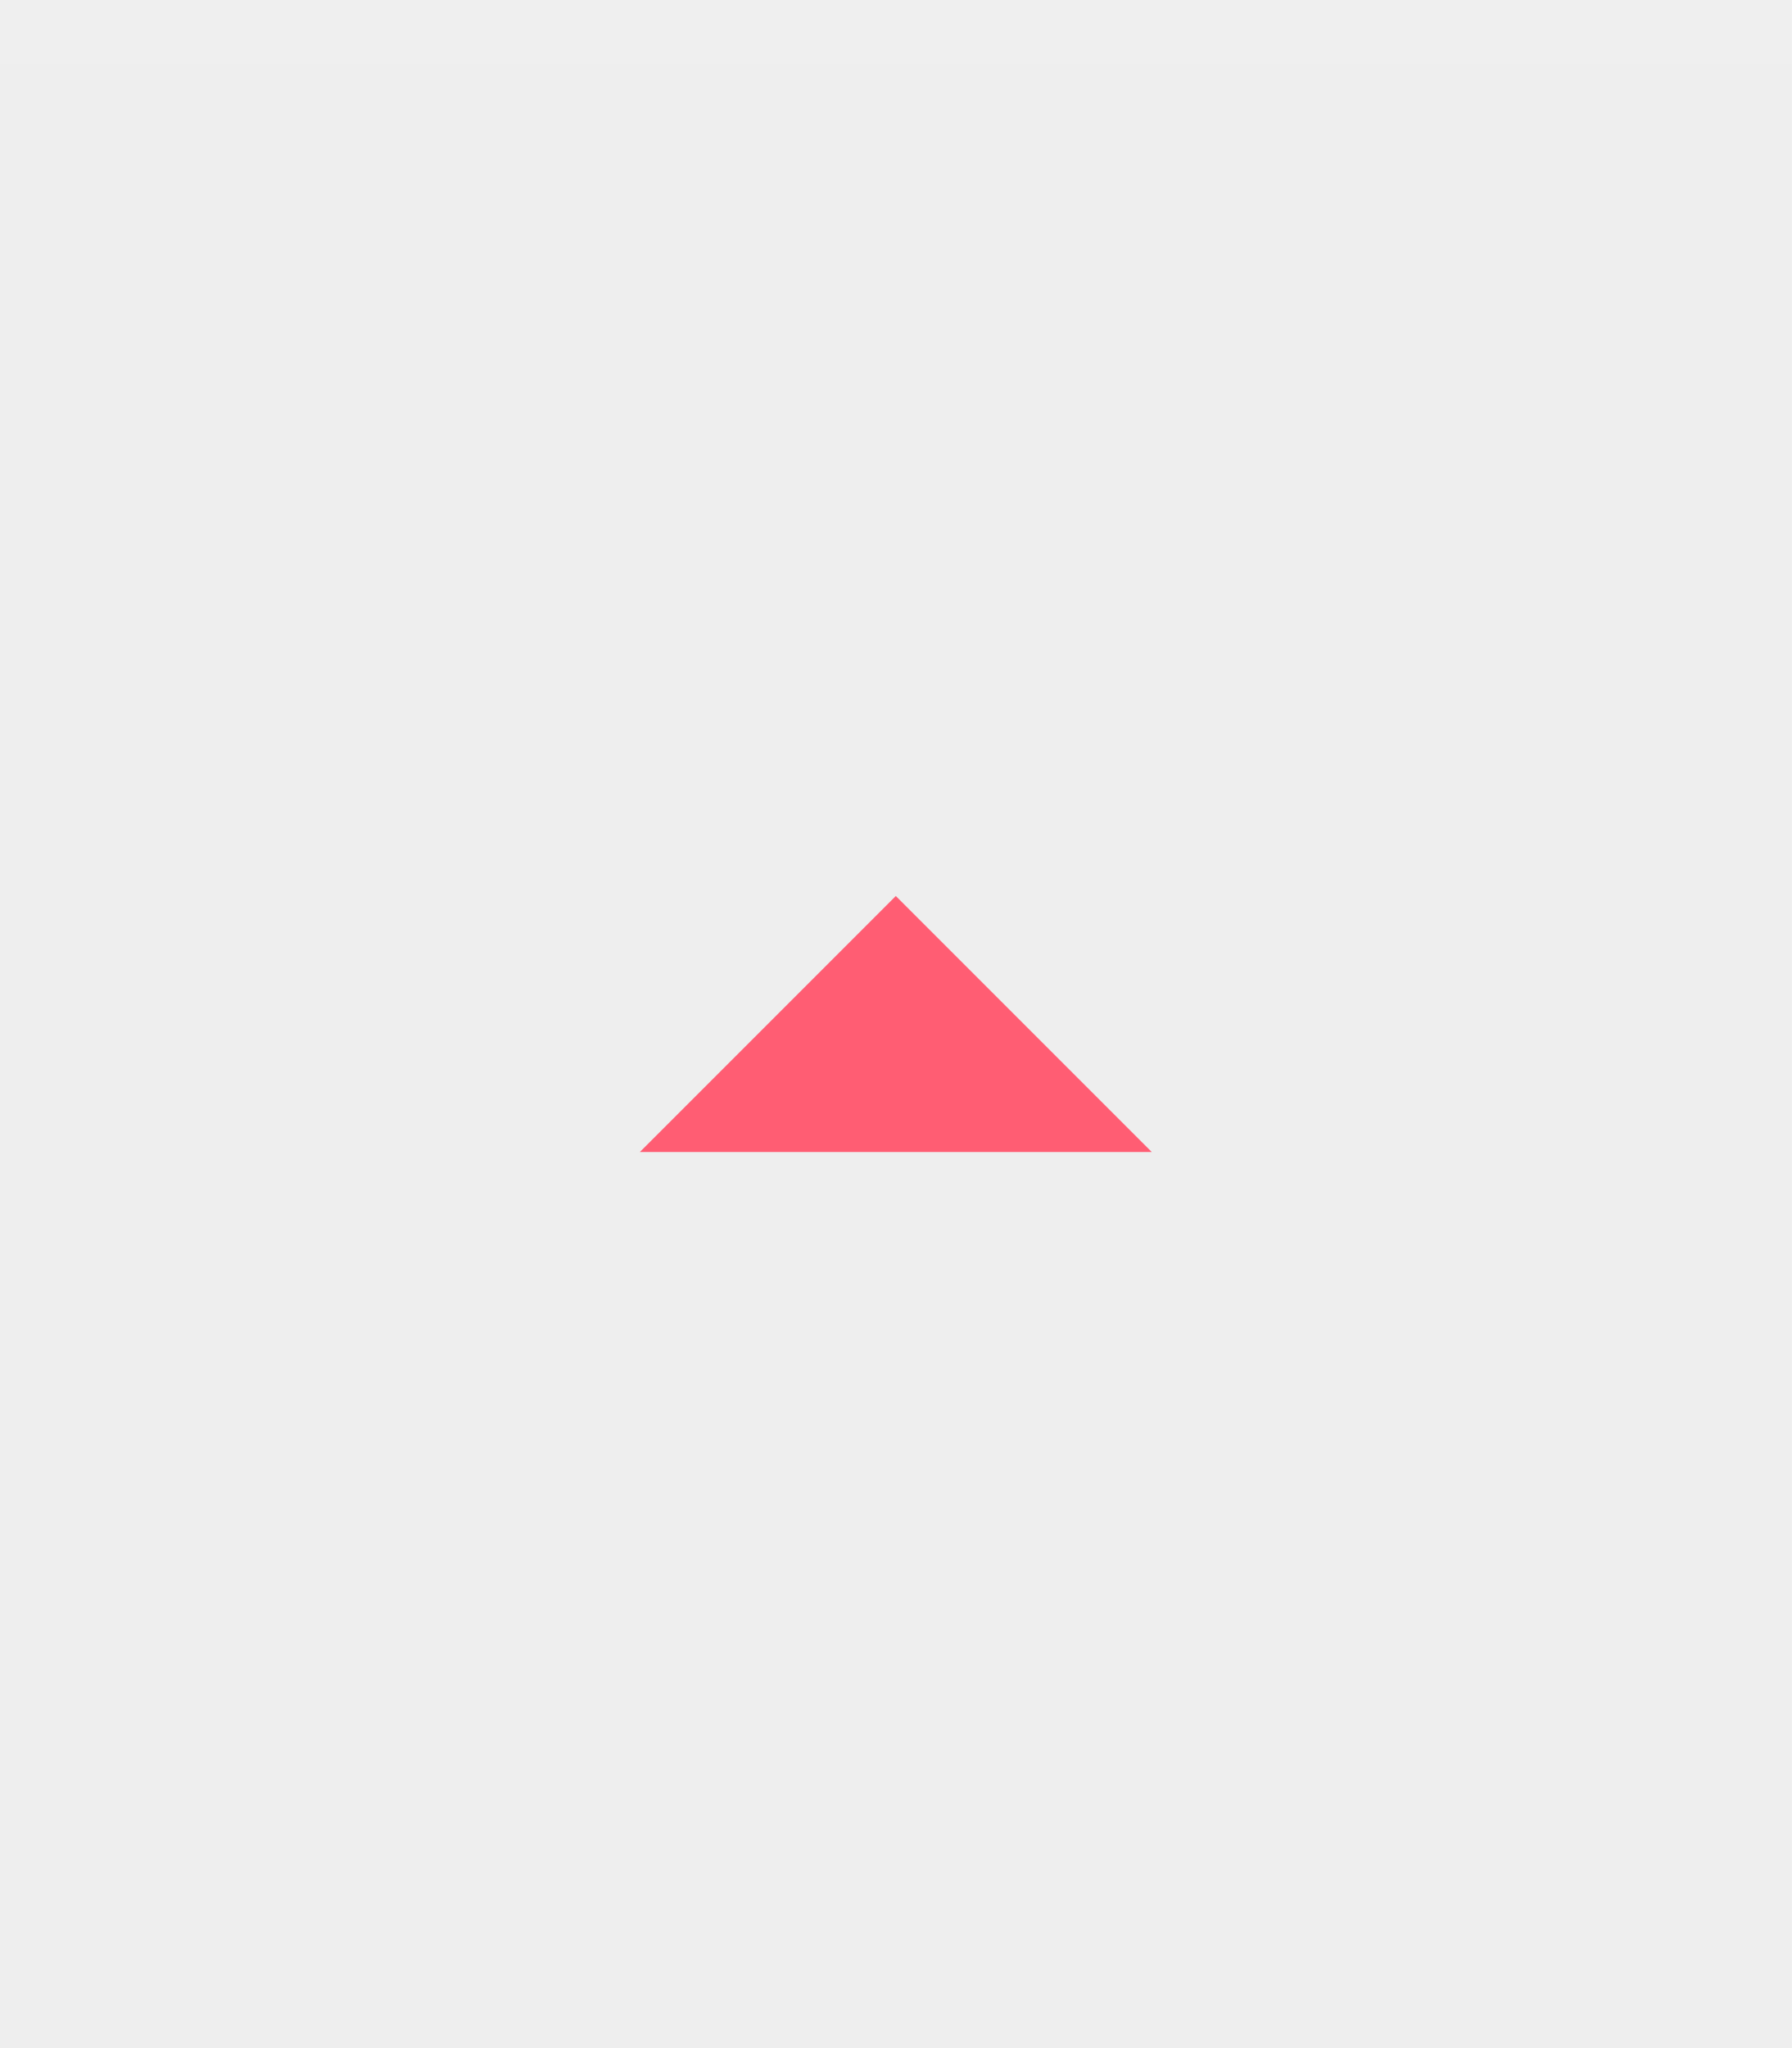
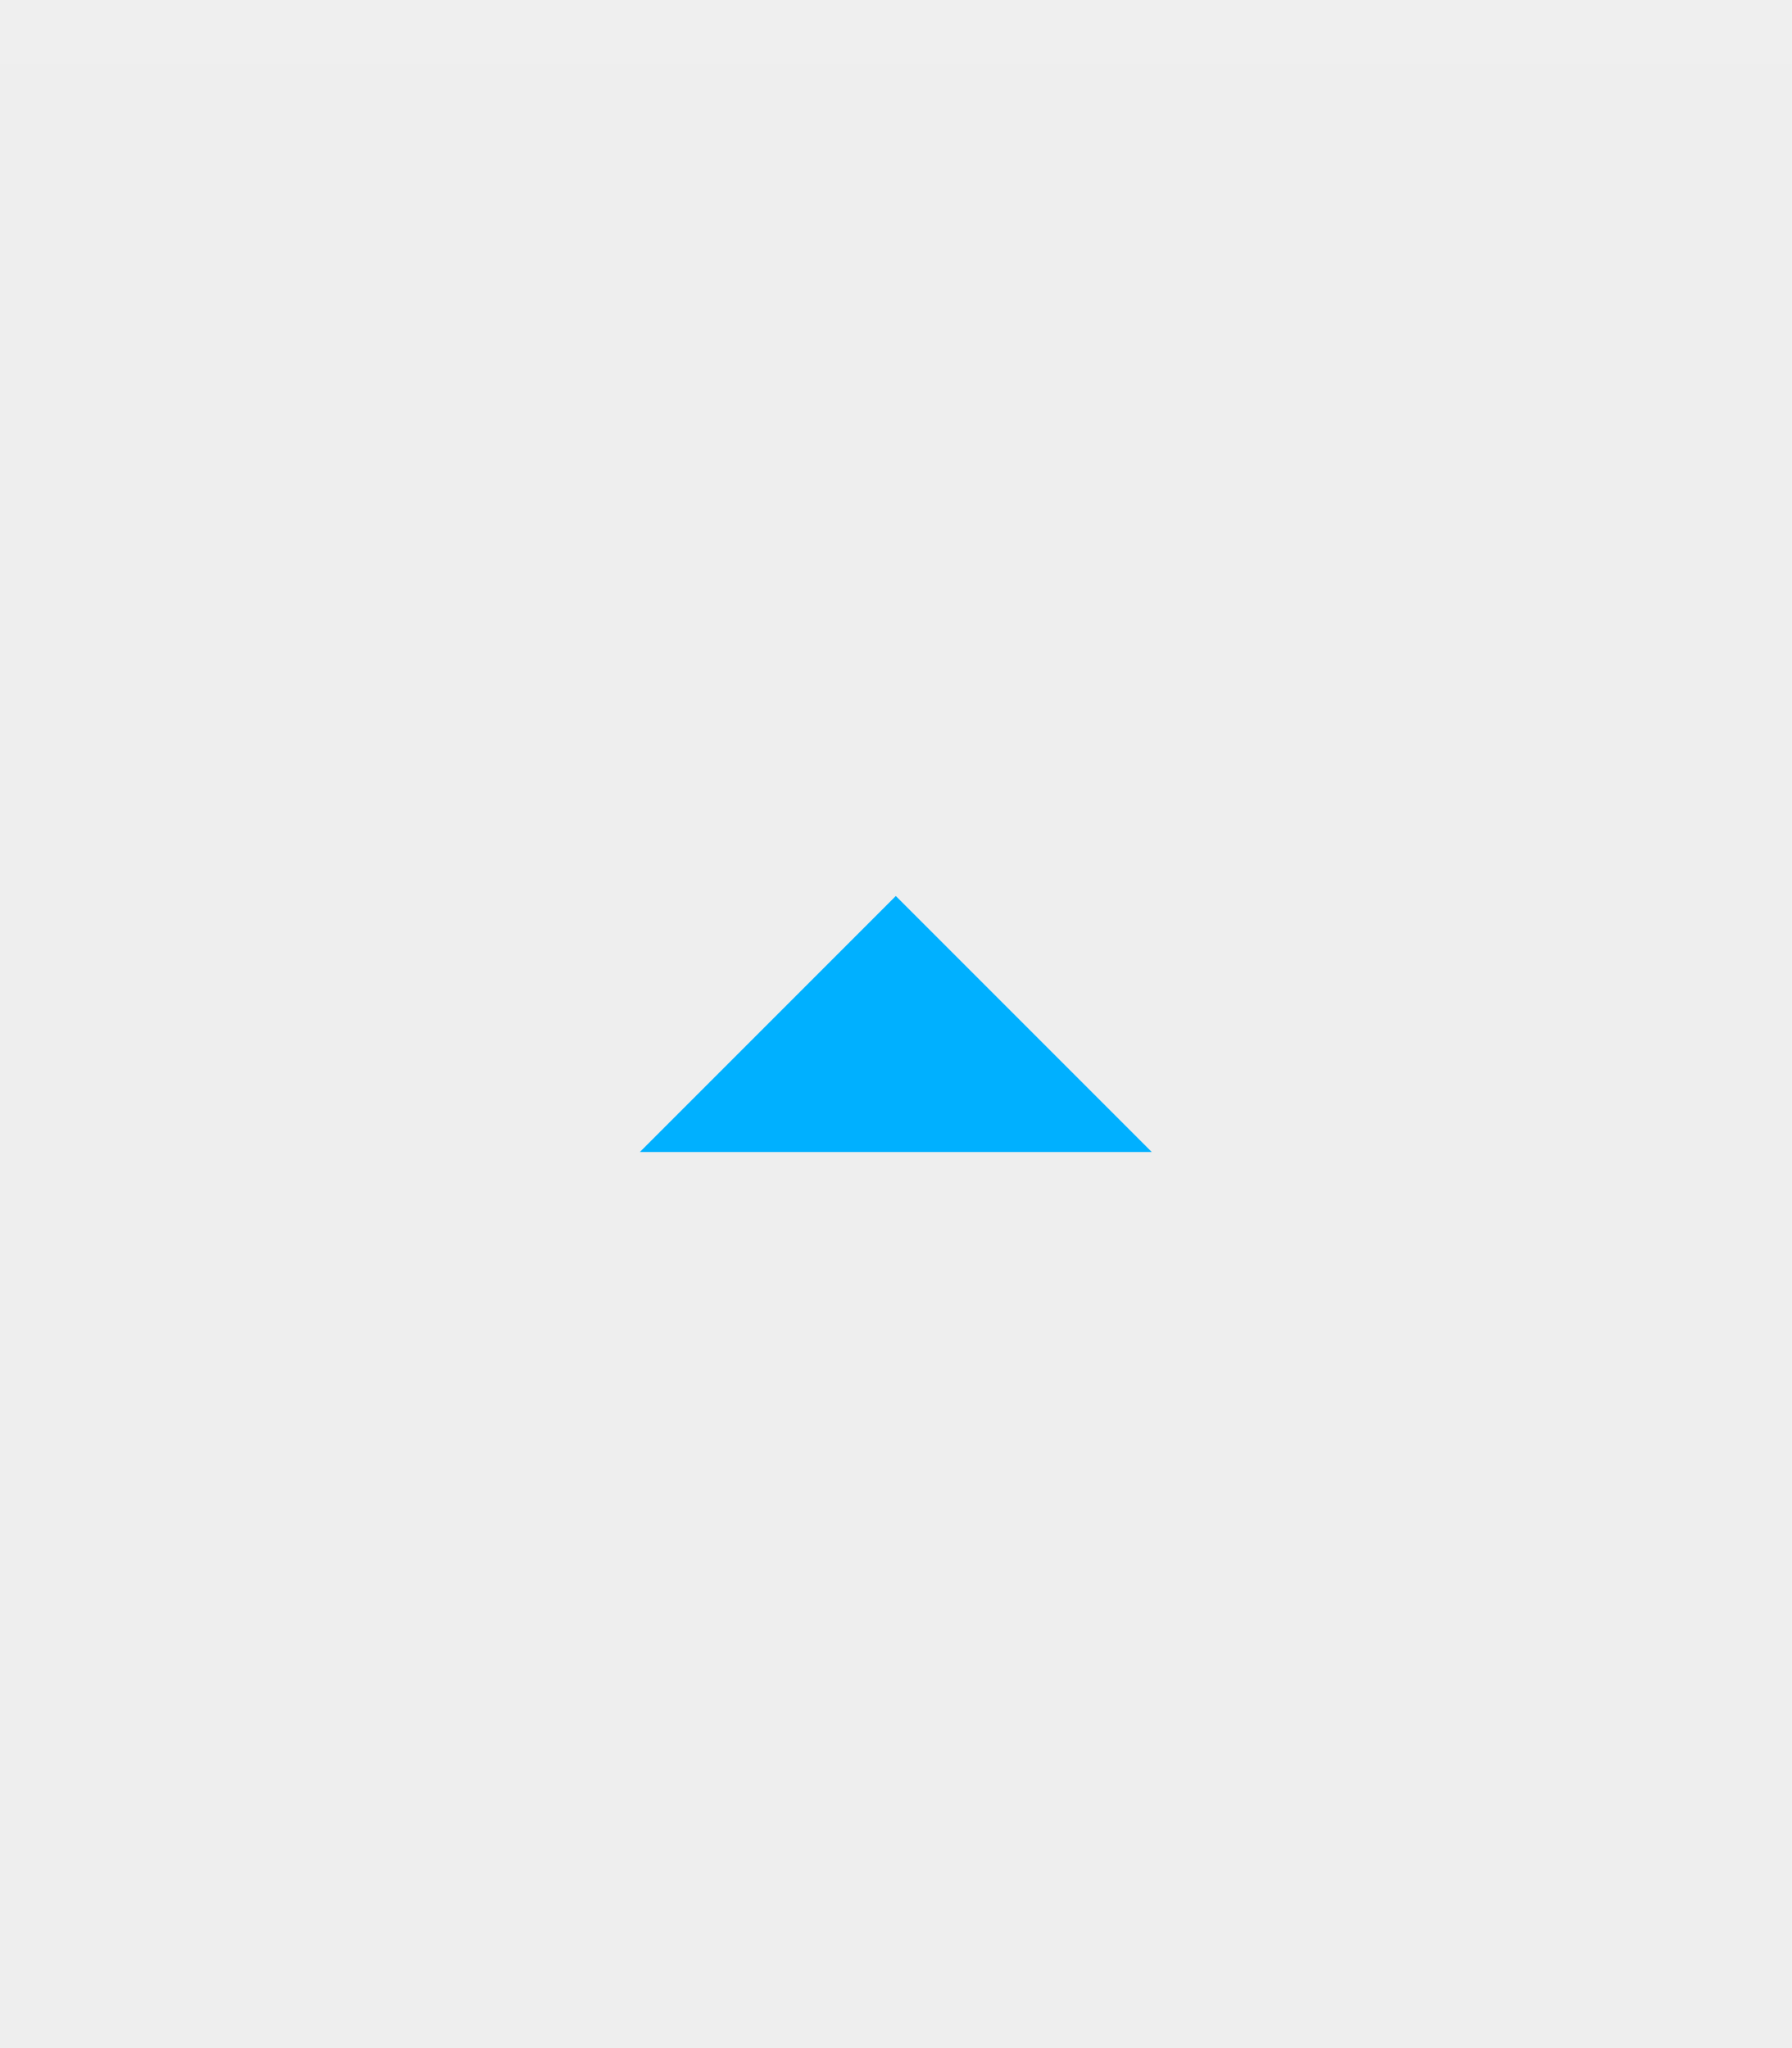
<svg xmlns="http://www.w3.org/2000/svg" width="28" height="32" viewBox="0 0 28 32" id="svg4142" version="1.1">
  <defs id="defs4144" />
  <g id="layer1" transform="translate(0,-1020.362)">
    <rect style="opacity:1;fill:#eeeeee;fill-opacity:1;fill-rule:evenodd;stroke:none;stroke-width:2.745;stroke-linecap:butt;stroke-linejoin:miter;stroke-miterlimit:4;stroke-dasharray:none;stroke-dashoffset:478.437;stroke-opacity:1" id="rect4741" width="28" height="32" x="0" y="1020.362" />
    <rect style="opacity:1;fill:#ffffff;fill-opacity:0.07;fill-rule:evenodd;stroke:none;stroke-width:2.745;stroke-linecap:butt;stroke-linejoin:miter;stroke-miterlimit:4;stroke-dasharray:none;stroke-dashoffset:478.437;stroke-opacity:1" id="rect4959" width="28" height="1" x="0" y="1020.362" />
-     <path d="m 18,1038.362 -4,-4 -4,4 z" id="path6400" style="display:inline;fill:#ff5d73;fill-opacity:1;stroke:none" />
+     <path d="m 18,1038.362 -4,-4 -4,4 z" id="path6400" style="display:inline;fill:#00b0ff;fill-opacity:1;stroke:none" />
  </g>
</svg>
